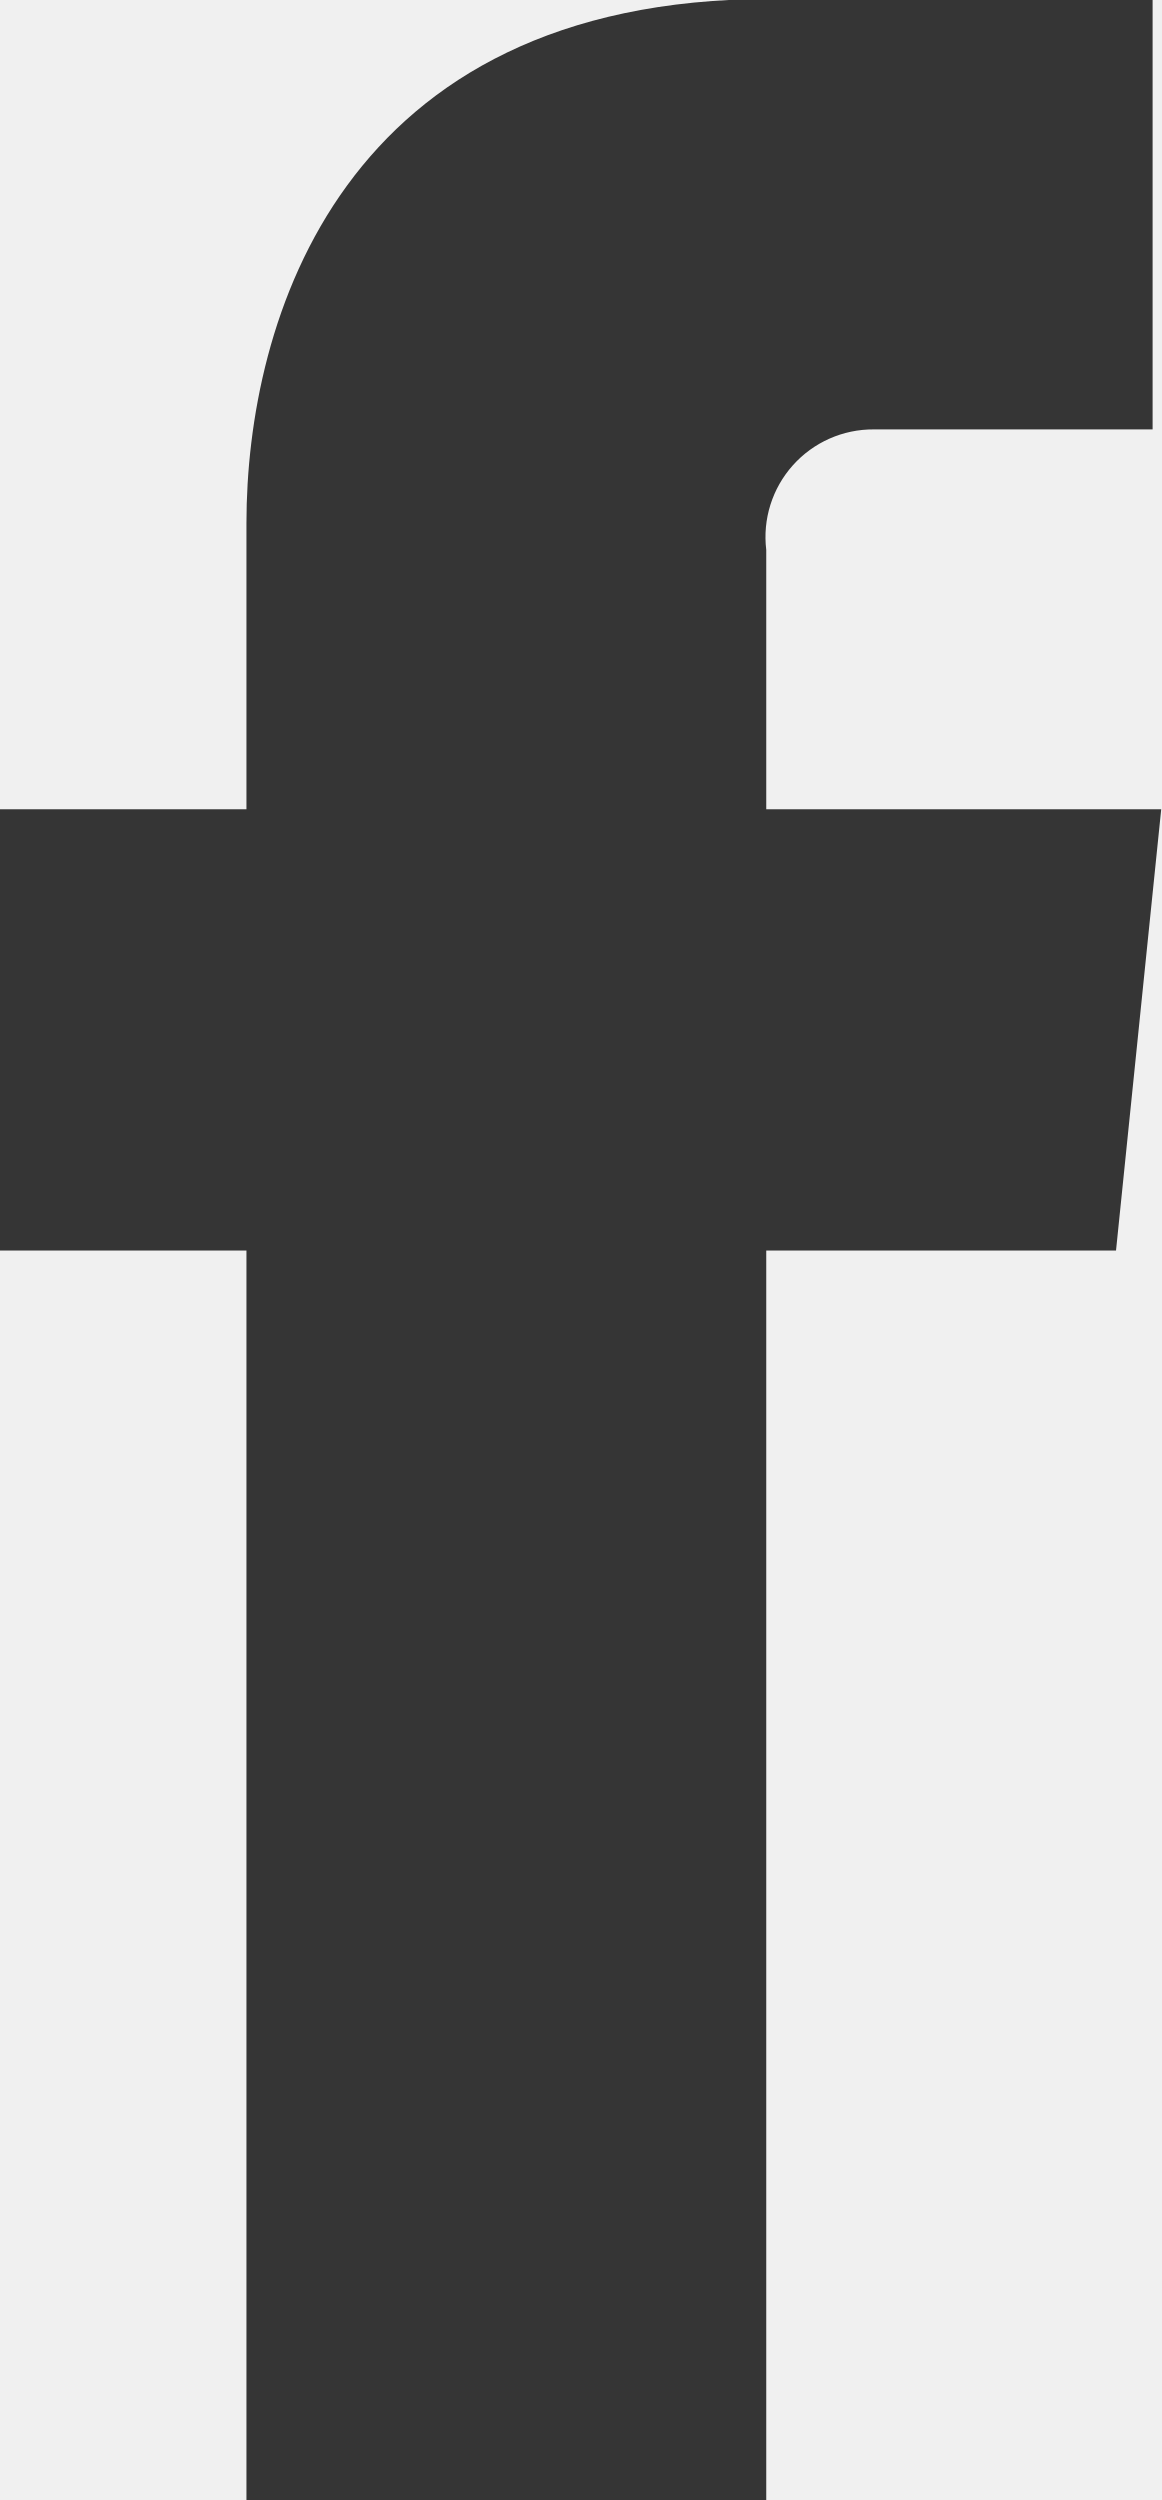
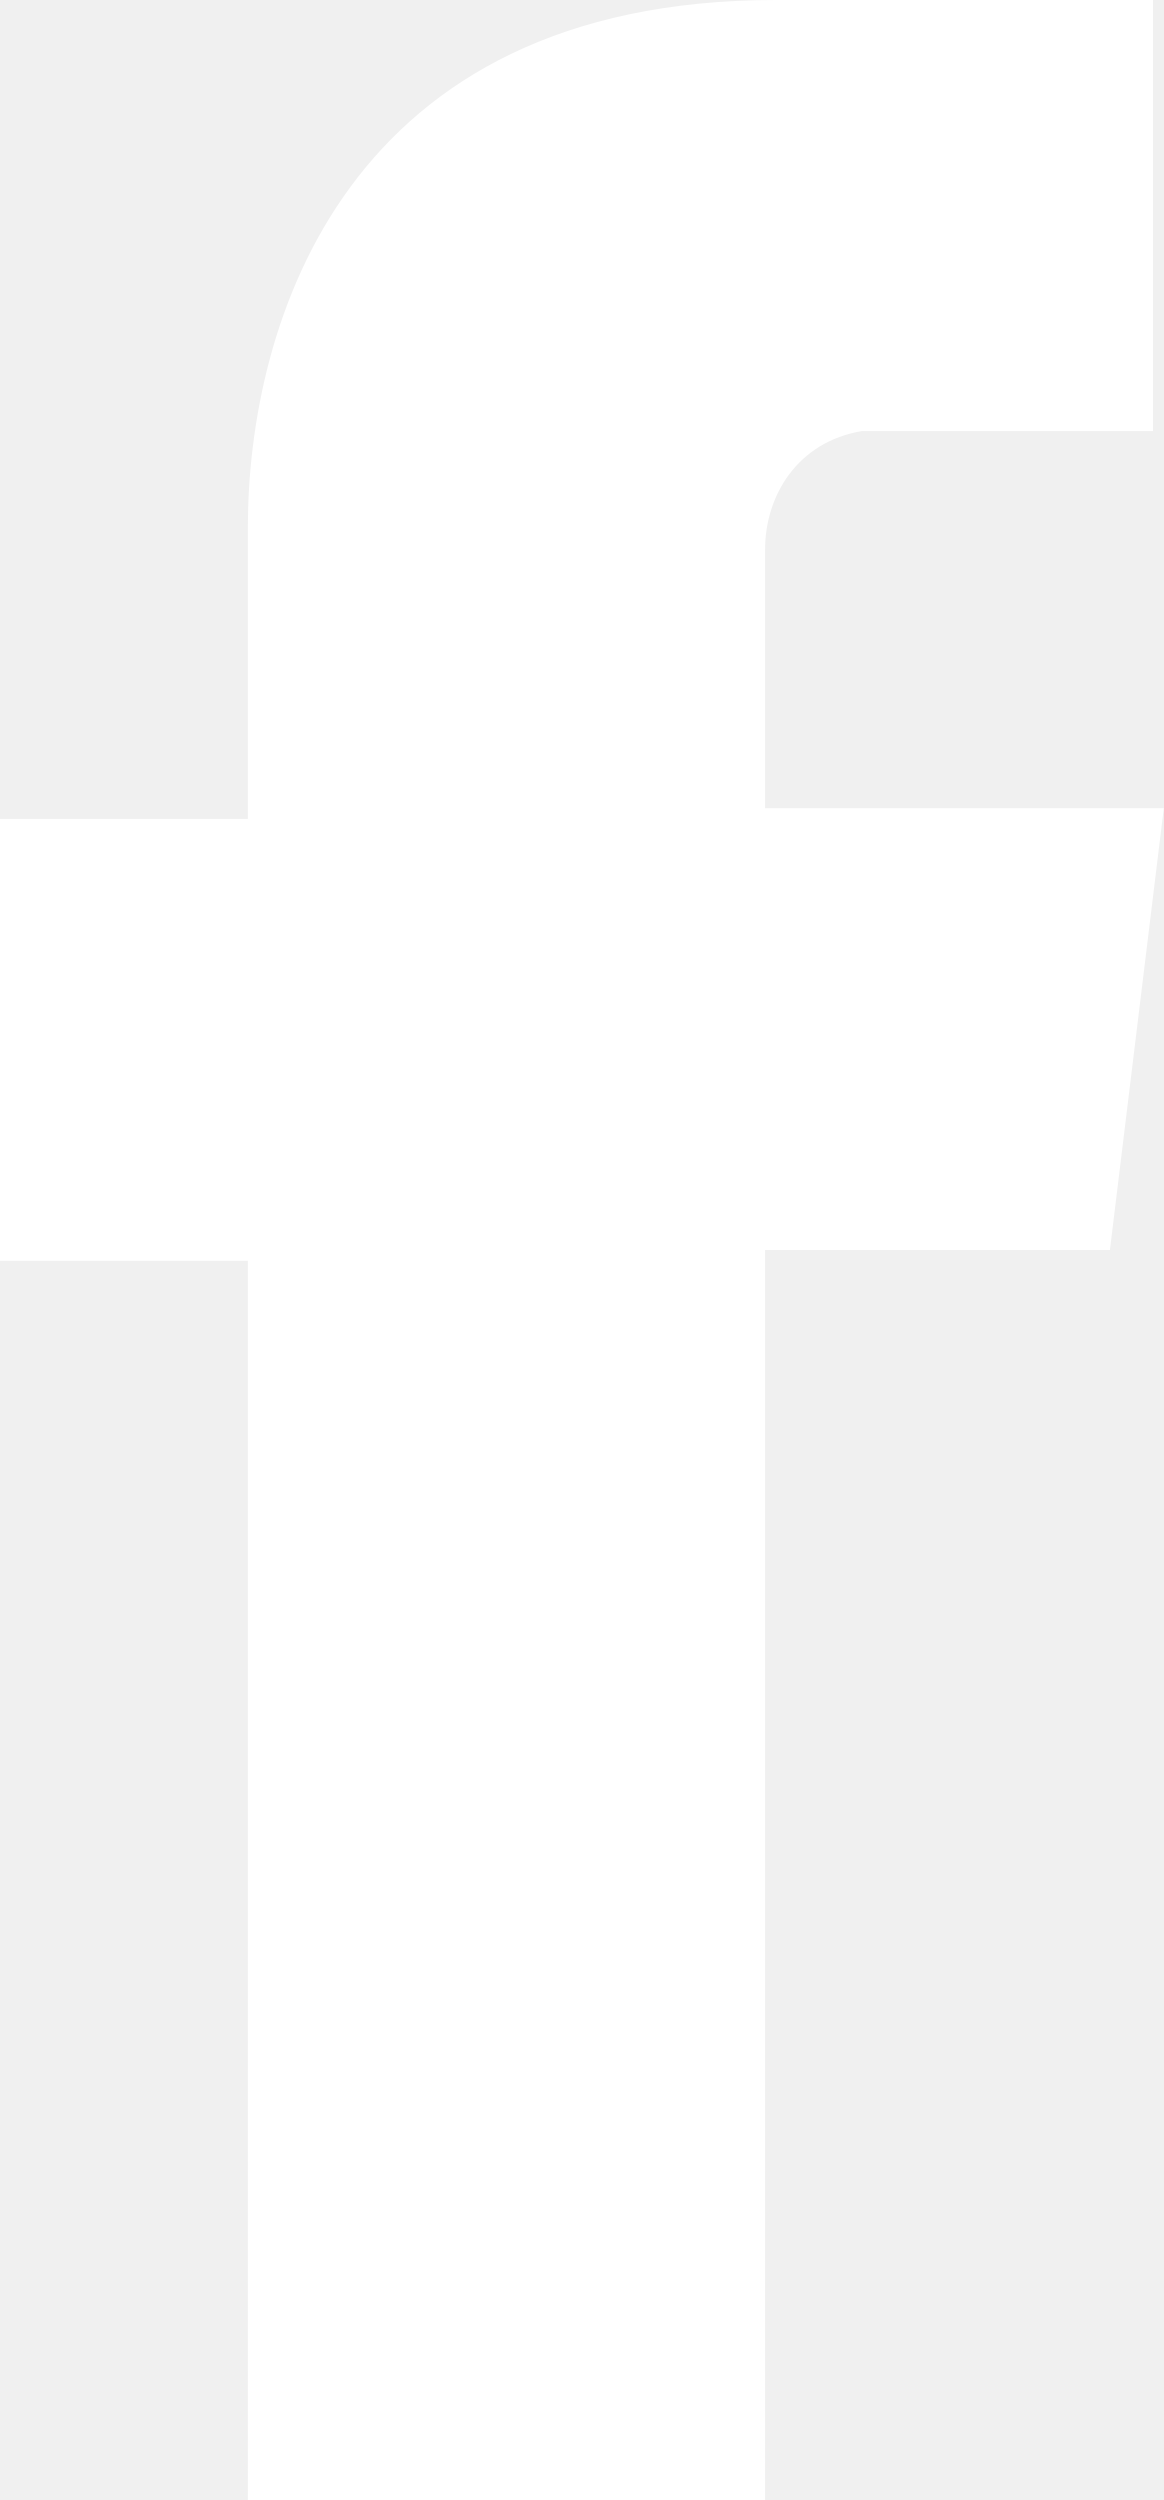
- <svg xmlns="http://www.w3.org/2000/svg" id="Layer_1" data-name="Layer 1" viewBox="0 0 10.79 23.23">
-   <defs>
-     <style>.cls-1{fill:#353535;}</style>
-   </defs>
-   <path class="cls-1" d="M19.27,9.19H15.6V6.78a1,1,0,0,1,1-1.12h2.59v-4H15.64c-4,0-4.87,3-4.87,4.87V9.19H8.48v4.1h2.29V24.9H15.6V13.29h3.25Z" transform="translate(-8.48 -1.67)" />
+ <svg xmlns="http://www.w3.org/2000/svg" version="1.1" id="Layer_1" x="0px" y="0px" viewBox="0 0 10.8 23.2" style="enable-background:new 0 0 10.8 23.2;" xml:space="preserve">
+   <style type="text/css">
+ 	.st0{fill:#FFFFFF;}
+ </style>
+   <path class="st0" d="M10.8,7.5H7.1V5.1C7.1,4.6,7.4,4.1,8,4c0,0,0.1,0,0.1,0h2.6V0H7.2c-4,0-4.9,3-4.9,4.9v2.7H0v4.1h2.3v11.6h4.8  V11.6h3.2L10.8,7.5z" />
</svg>
